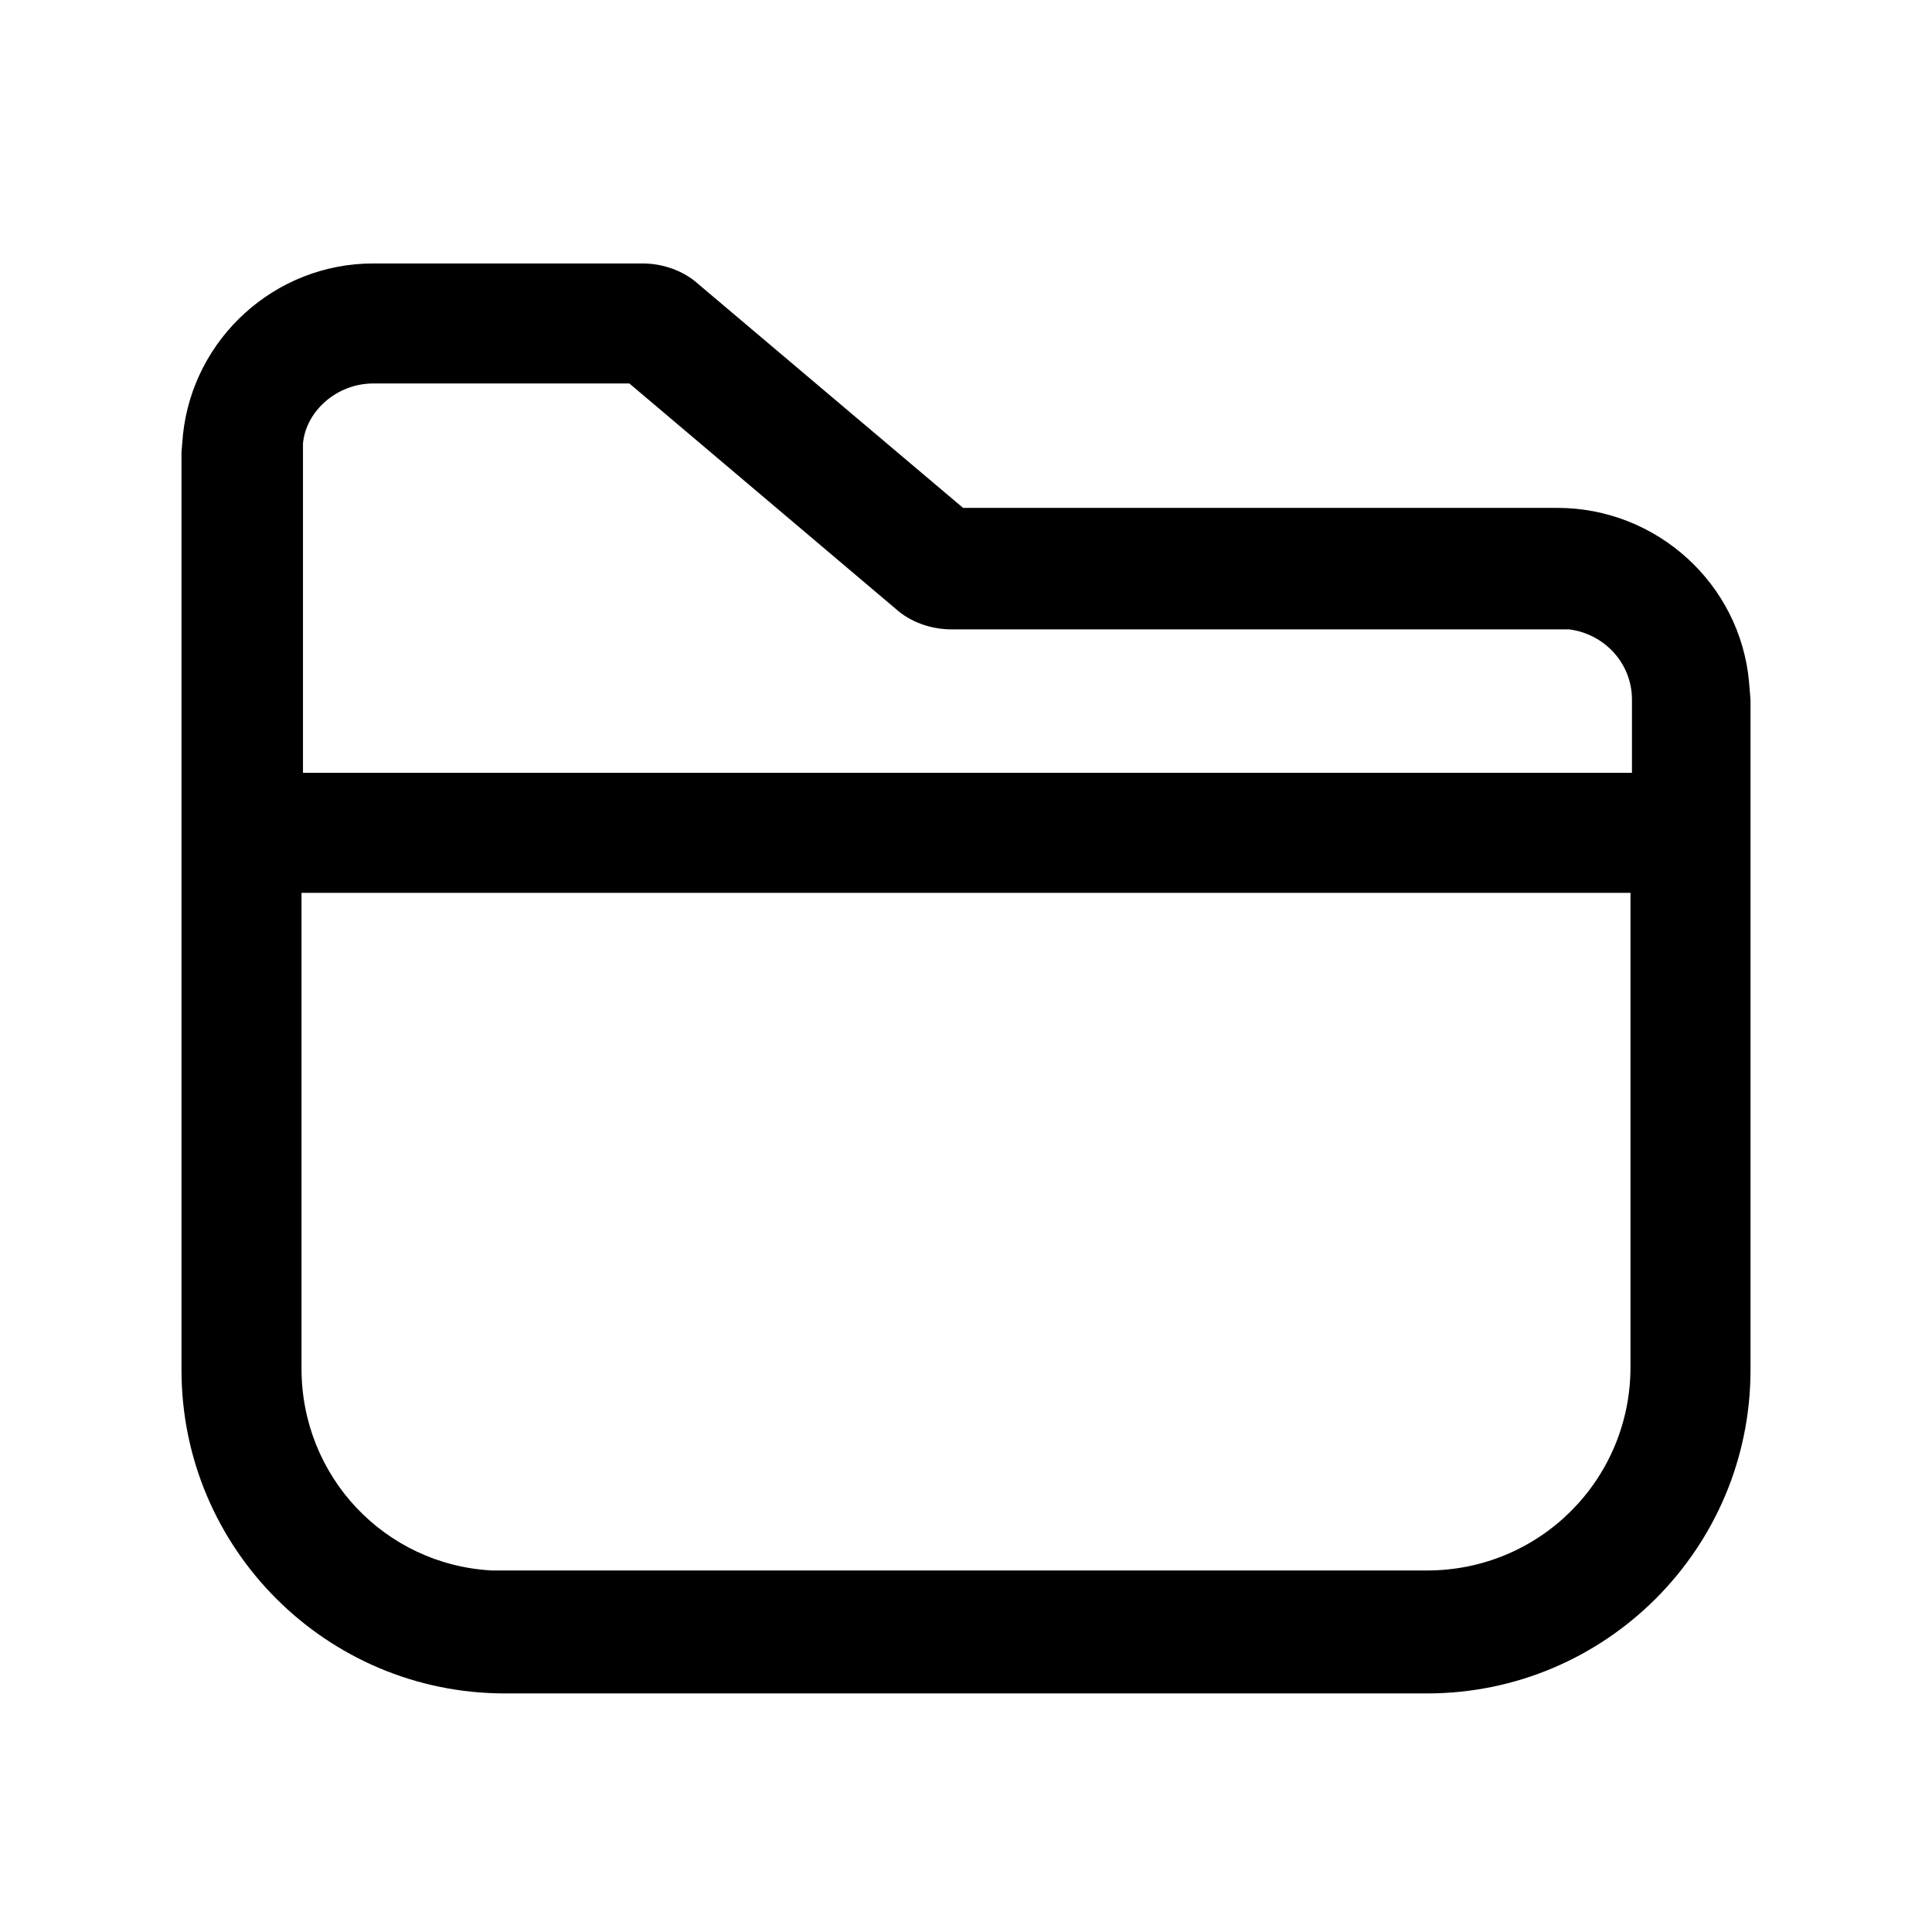
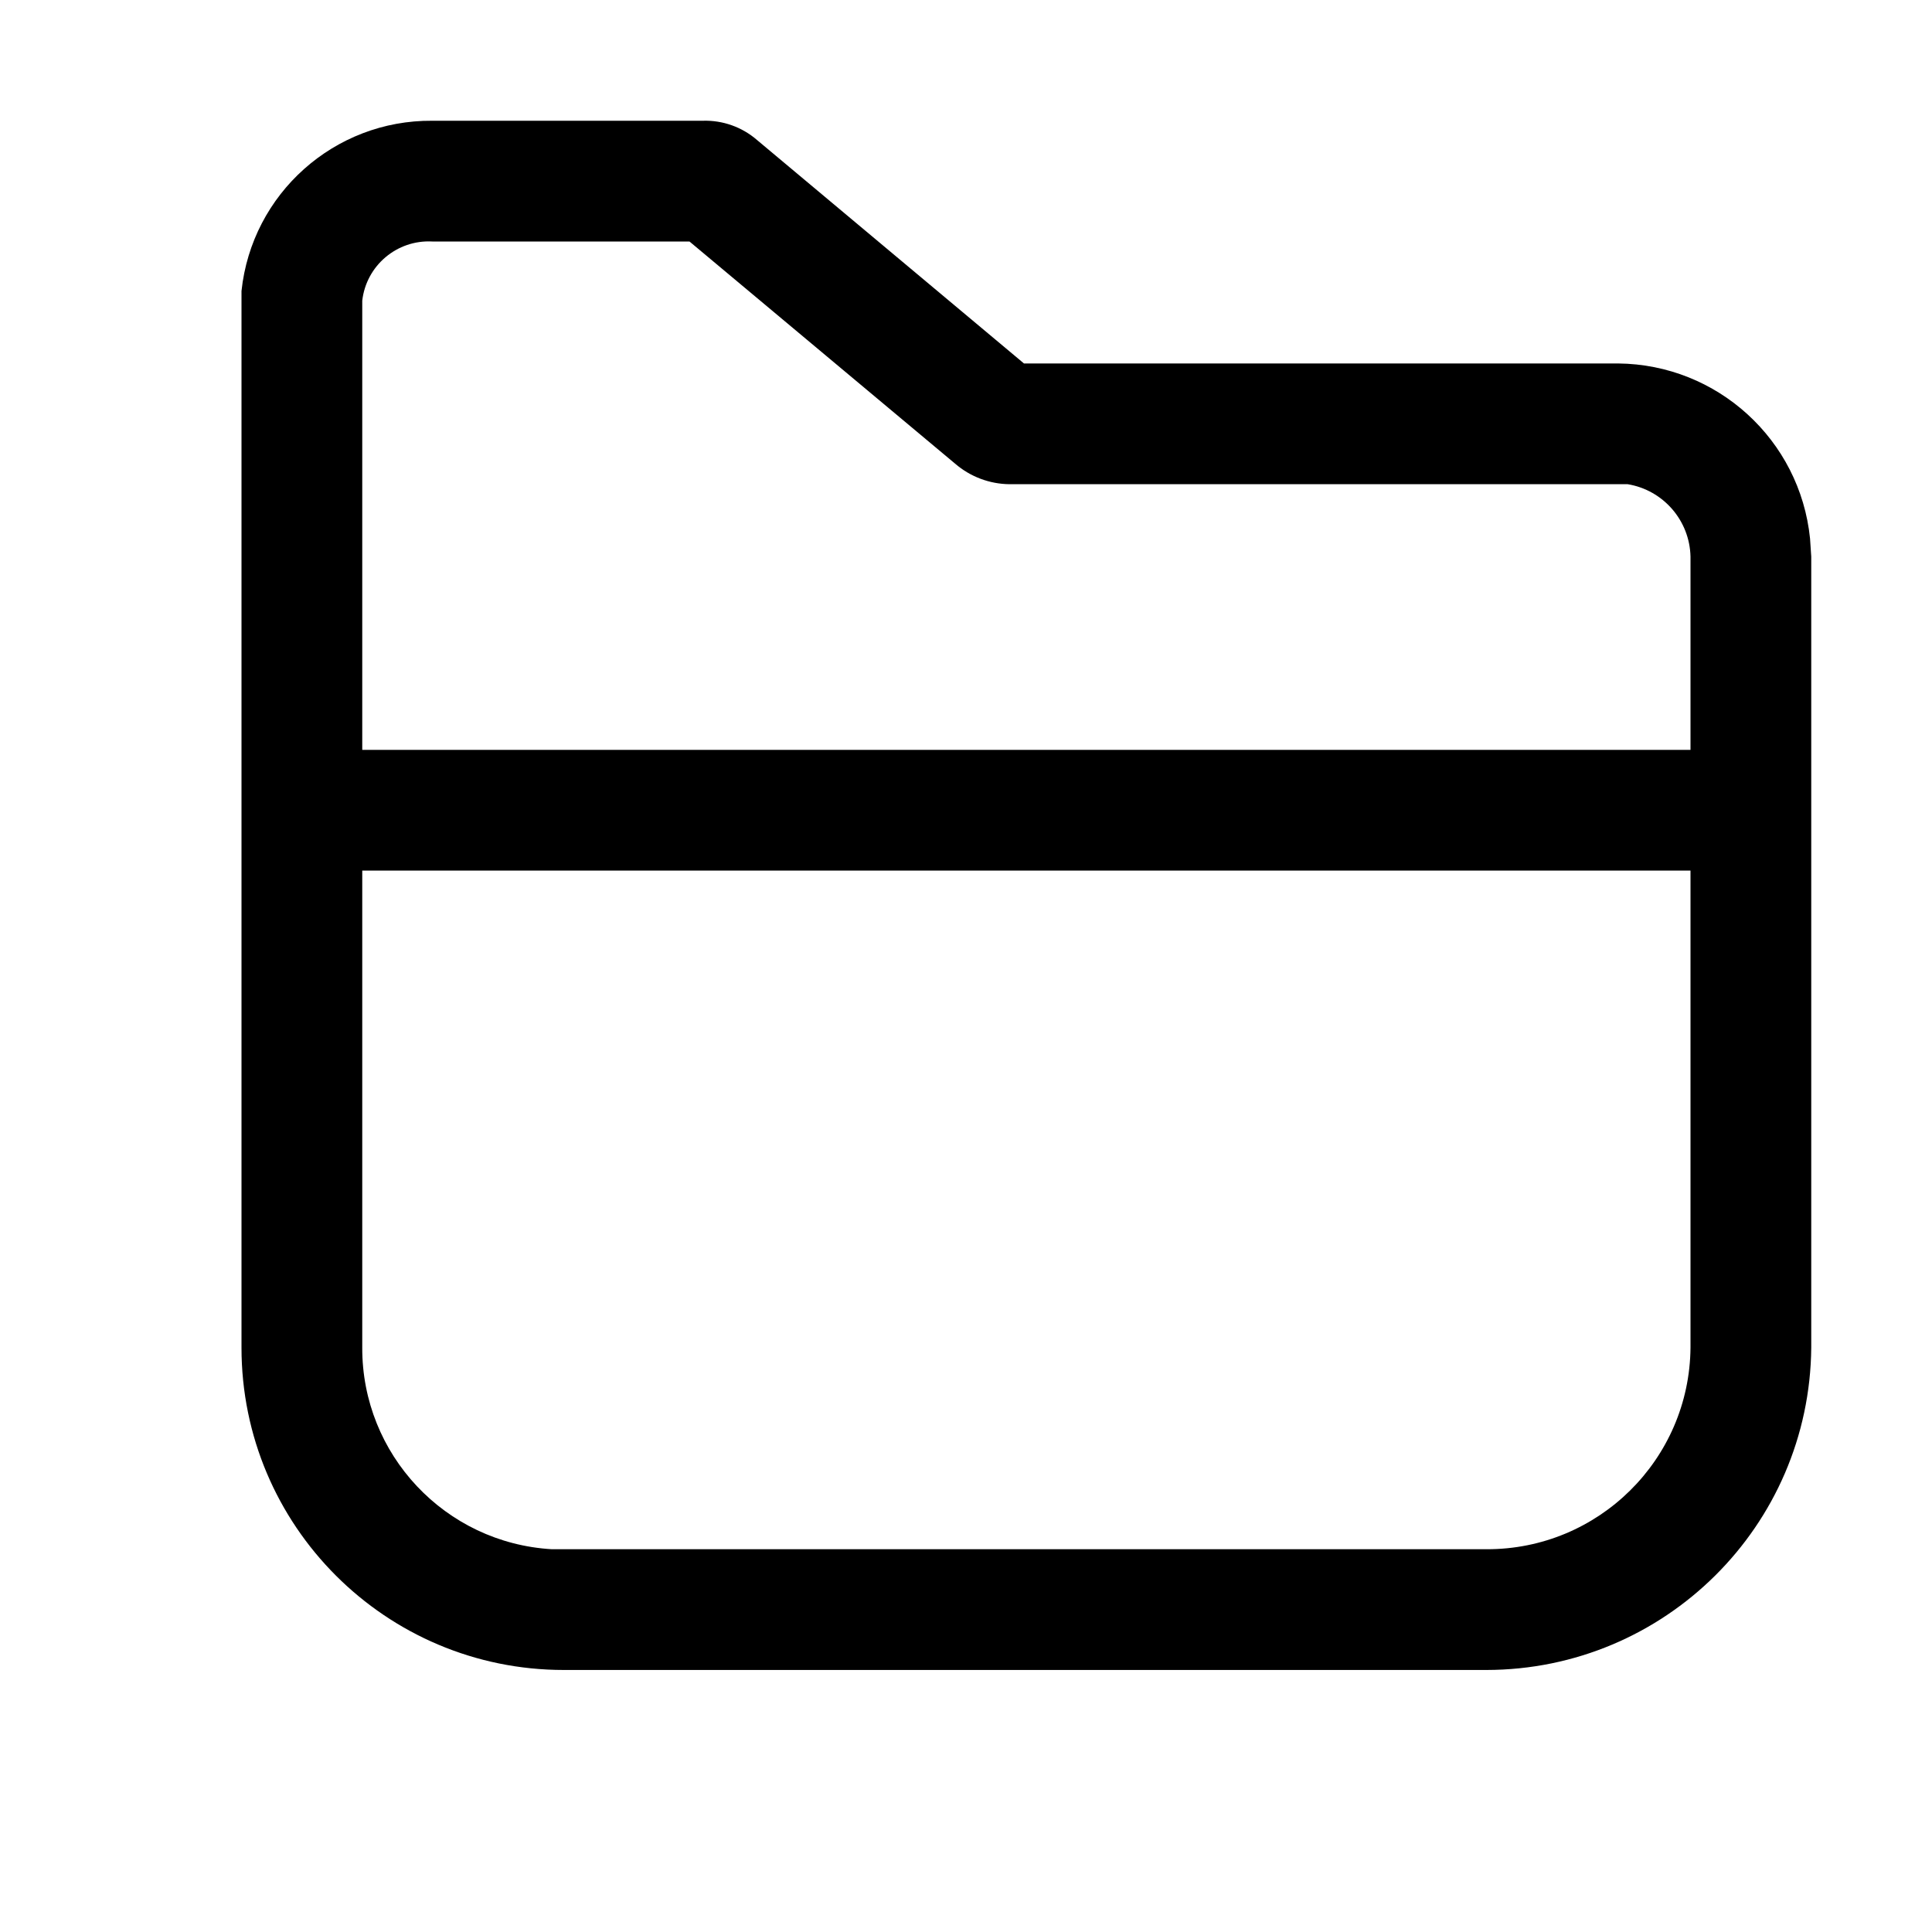
- <svg xmlns="http://www.w3.org/2000/svg" version="1.1" id="图层_1" x="0px" y="0px" viewBox="0 0 132 132" style="enable-background:new 0 0 132 132;" xml:space="preserve">
-   <style type="text/css">
- 	.st0{fill:none;}
- 	.st1{fill:currentColor;}
- </style>
-   <rect id="size" class="st0" width="132" height="132" />
-   <path id="形状结合" class="st1" d="M43.9,18c1.4,0,2.8,0.5,3.8,1.4l18.1,15.3l40.6,0c6.8,0,12.5,5.2,13.1,11.9l0.1,1.2v45.8  c0,12.2-9.9,22.1-22.1,22.1h-63c-12.2,0-22.1-9.9-22.1-22.1V30.9l0.1-1.2c0.7-6.6,6.3-11.7,13-11.7H43.9z M111.4,61H20.6l0,32.5  c0,7.4,5.7,13.4,13,13.8l0.9,0h63c7.7,0,13.9-6.2,13.9-13.9L111.4,61z M43,26.2H25.5c-2.5,0-4.6,1.9-4.8,4.1l0,0.8l0,21.7h90.8l0-5  c0-2.5-1.9-4.5-4.3-4.8l-0.6,0H65c-1.4,0-2.8-0.5-3.8-1.4L43,26.2z" />
+ <svg xmlns="http://www.w3.org/2000/svg" id="图层_1" data-name="图层 1" viewBox="0 0 16 16">
+   <defs>
+     <style>.cls-1{fill:currentColor;}</style>
+   </defs>
+   <path id="形状结合" class="cls-1" d="M5.82,1a.654.654,0,0,1,.45.16L8.48,3.01H13.4a1.613,1.613,0,0,1,1.59,1.45l.01.15v6.55a2.693,2.693,0,0,1-2.69,2.67H4.67A2.669,2.669,0,0,1,2,11.16V2.41A1.576,1.576,0,0,1,3.58,1ZM14,7.21H3v3.95a1.667,1.667,0,0,0,1.57,1.67h7.74A1.684,1.684,0,0,0,14,11.16ZM5.71,2H3.58A.554.554,0,0,0,3,2.49V6.21H14V4.61a.622.622,0,0,0-.52-.6H8.36a.701.701,0,0,1-.45-.17Z" />
</svg>
